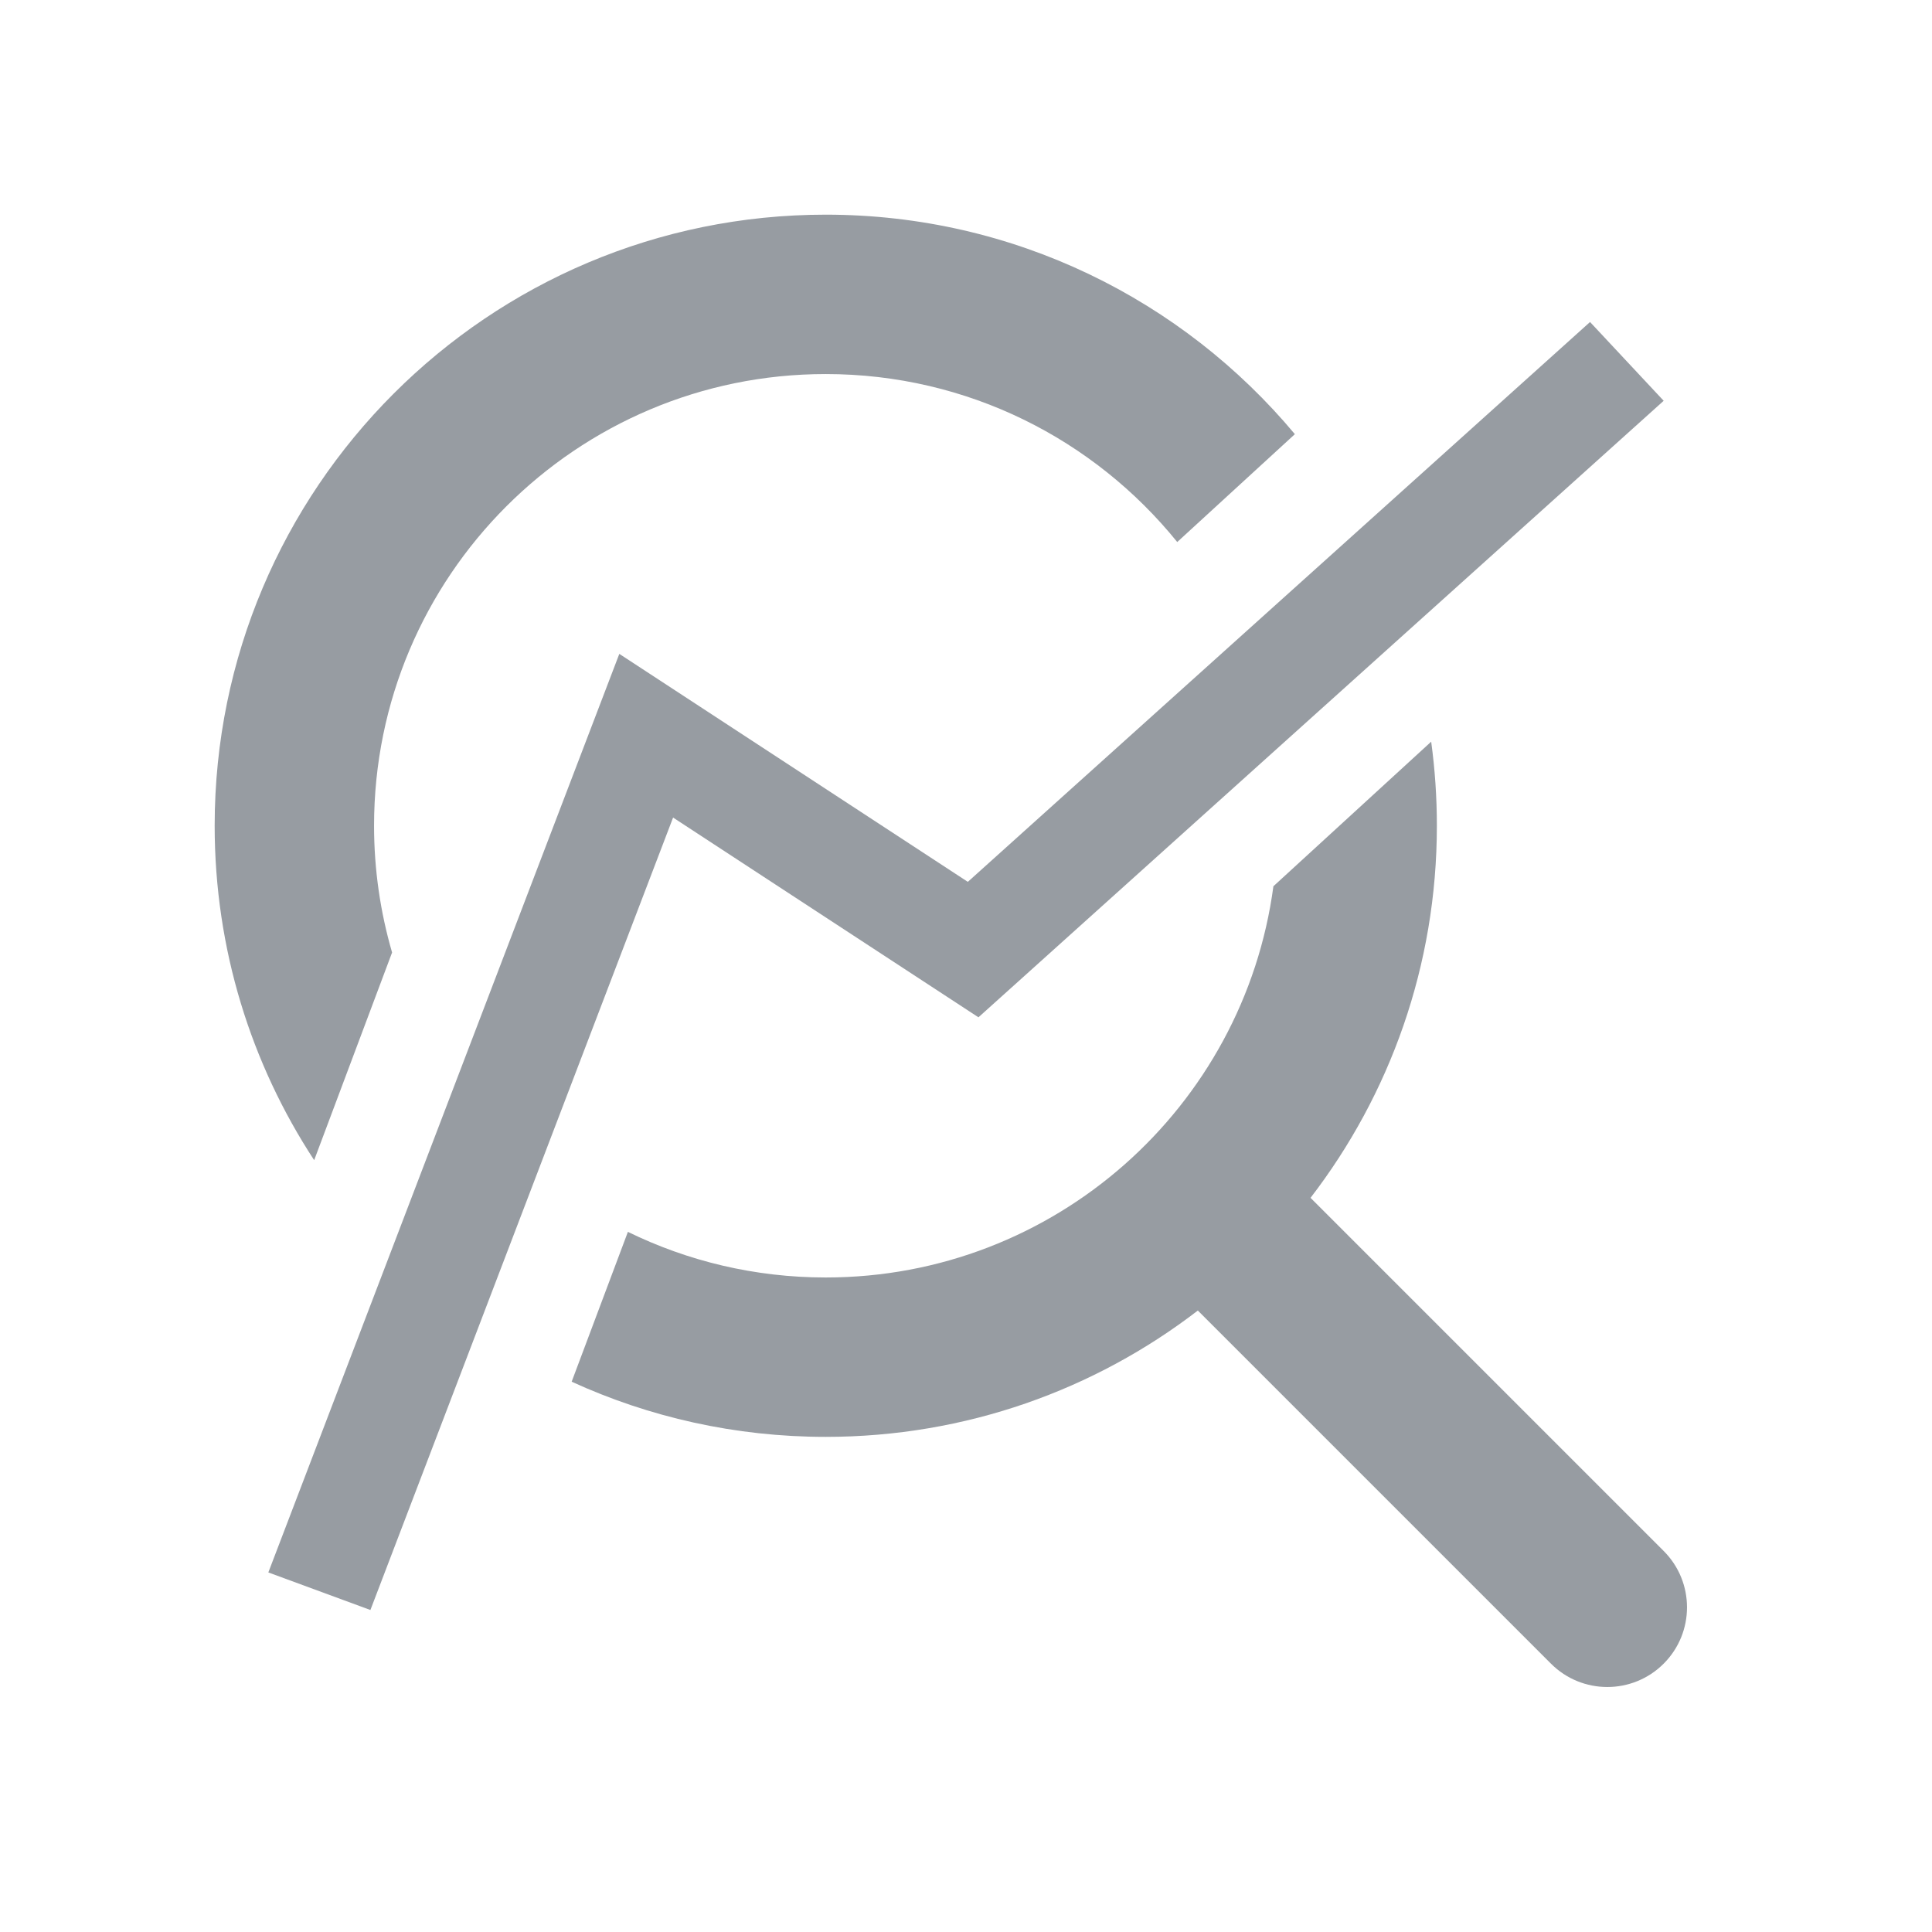
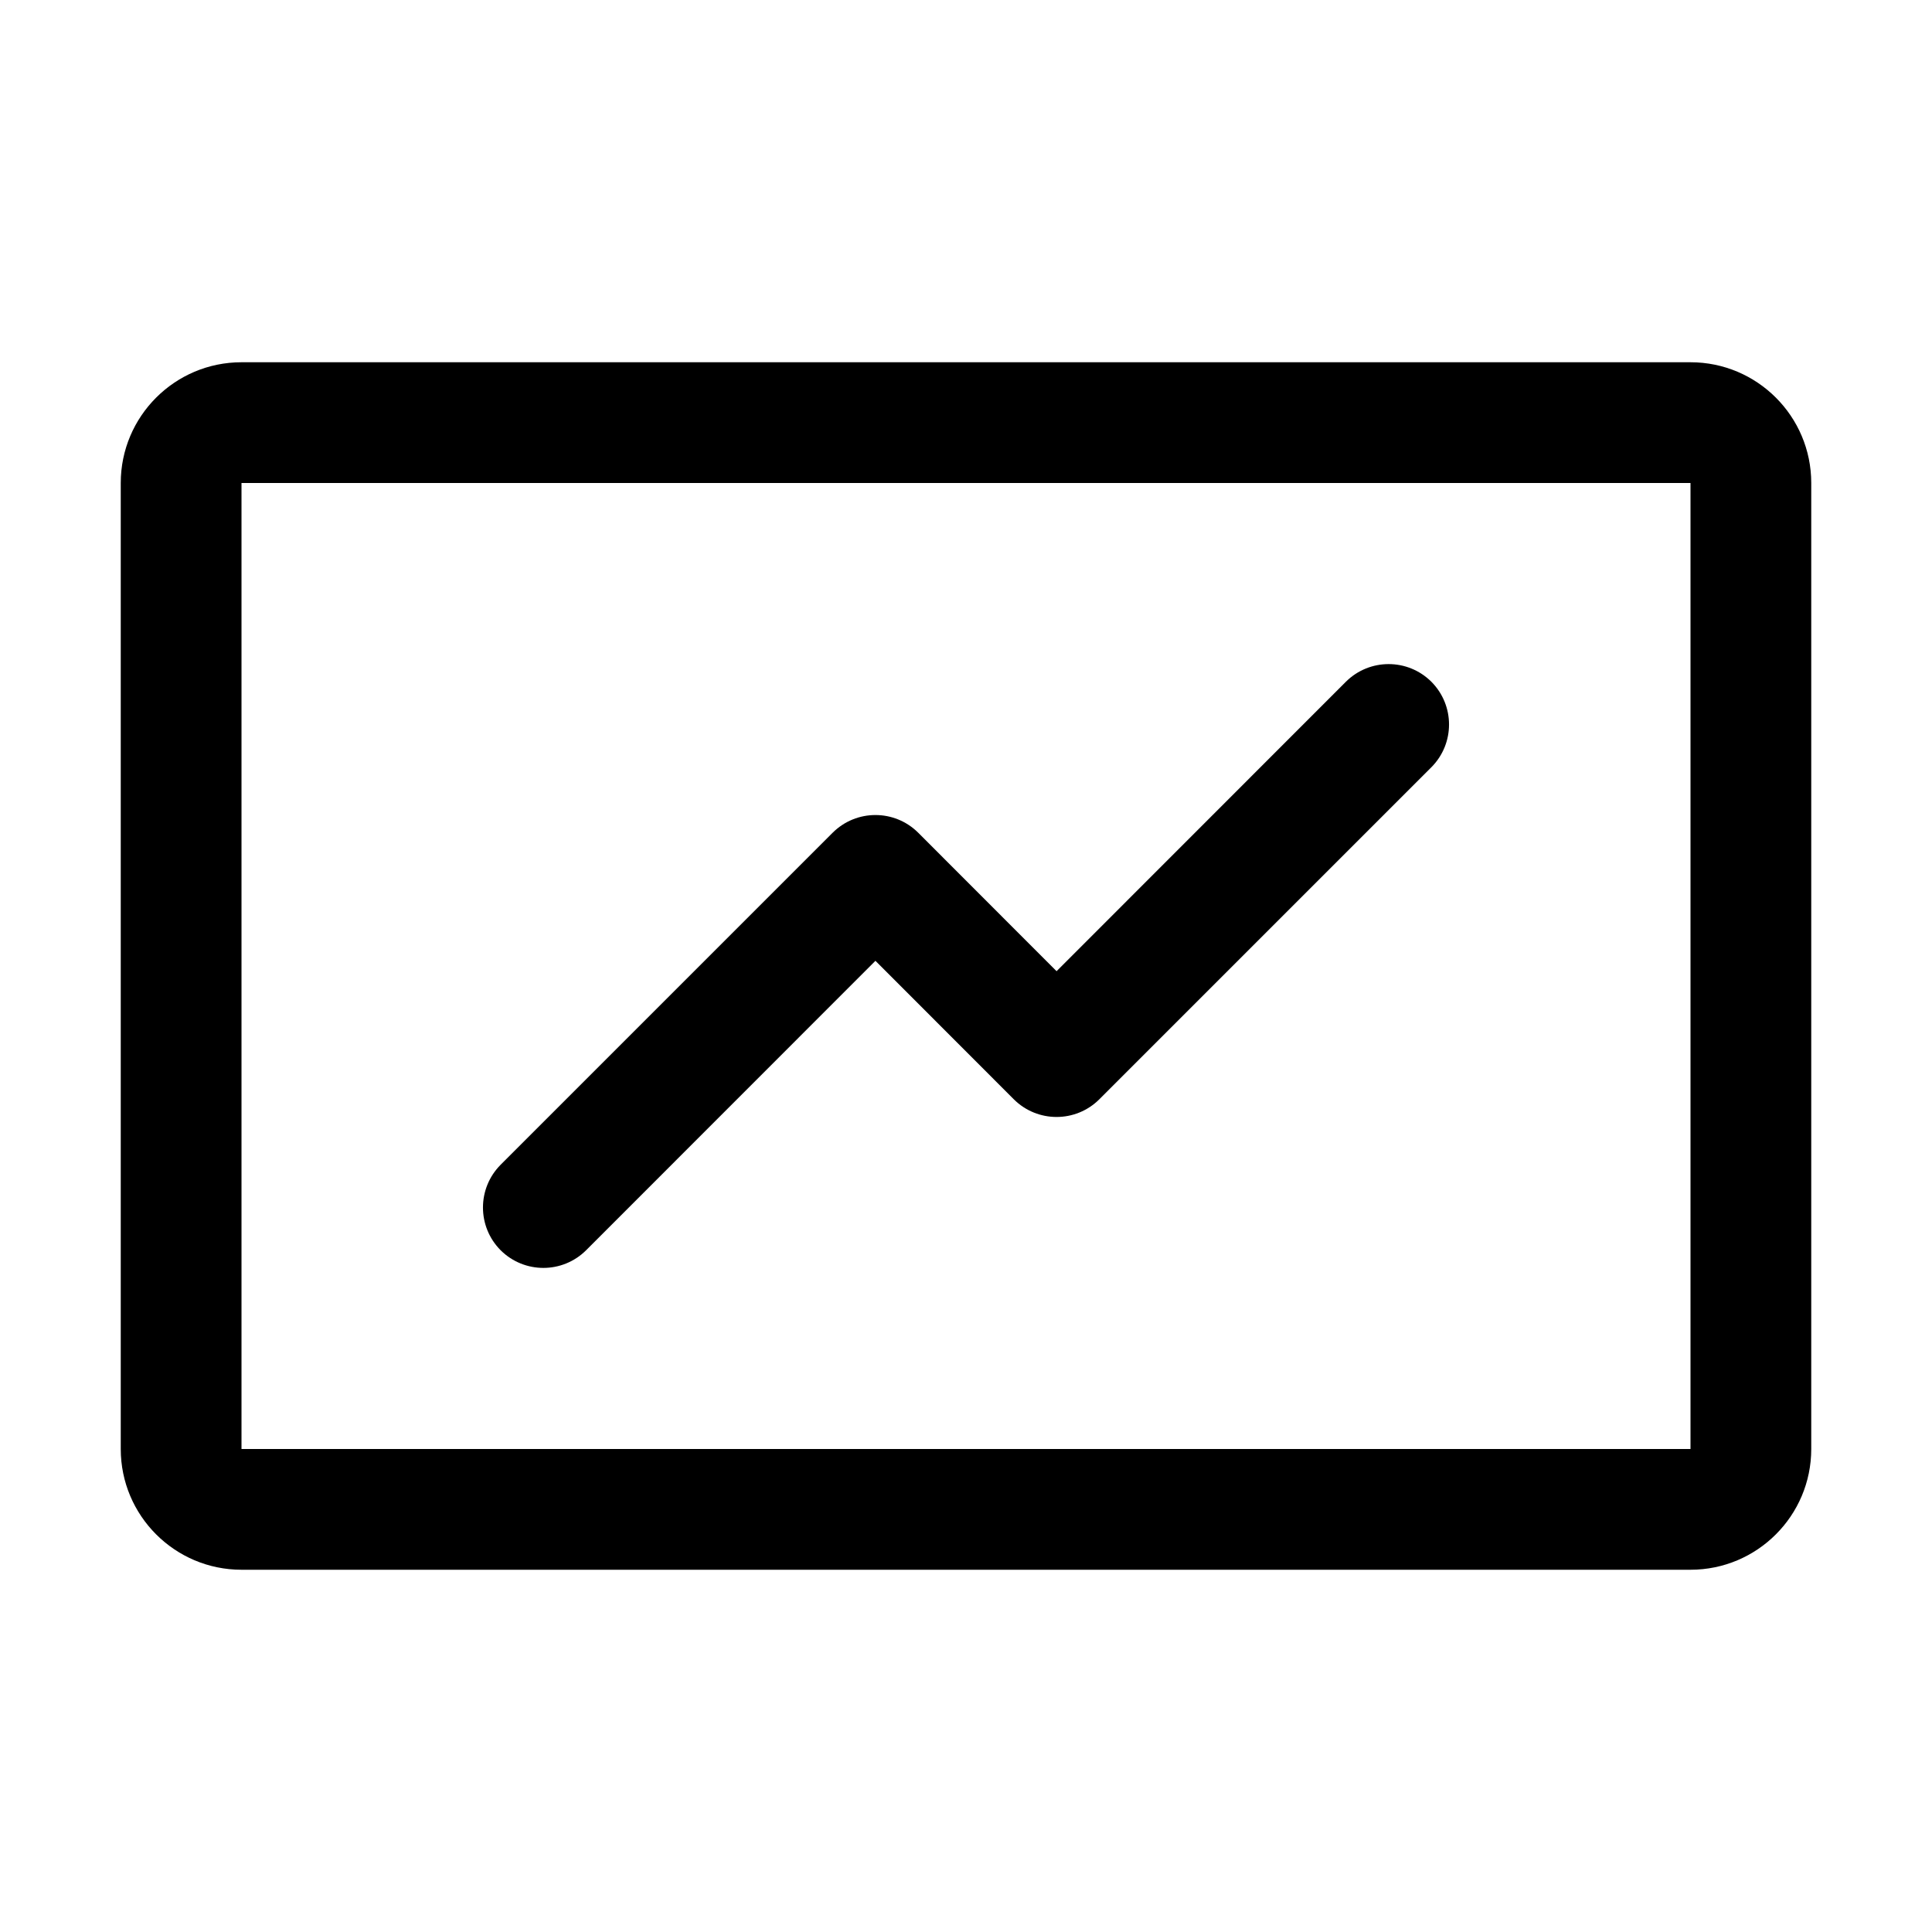
- <svg xmlns="http://www.w3.org/2000/svg" width="18" height="18" viewBox="0 0 18 18" fill="#979CA2">
-   <path fill-rule="evenodd" clip-rule="evenodd" d="M15.5 3.734L9.116 9.478L6.271 7.617L3.451 15L2.5 14.65L5.77 6.092L9.017 8.216L14.814 3L15.5 3.734Z" />
-   <path d="M7.693 2C9.449 2 11.02 2.795 12.064 4.045L10.968 5.05C10.196 4.095 9.016 3.485 7.693 3.485C5.369 3.485 3.485 5.369 3.485 7.693C3.485 8.103 3.544 8.5 3.653 8.874L2.927 10.809C2.341 9.914 2 8.844 2 7.693C2 4.549 4.549 2 7.693 2Z" />
-   <path d="M7.693 11.902C7.032 11.902 6.406 11.749 5.85 11.477L5.326 12.873C6.047 13.203 6.849 13.387 7.693 13.387C8.998 13.387 10.2 12.948 11.16 12.21L14.45 15.5C14.74 15.79 15.21 15.79 15.5 15.5C15.79 15.21 15.79 14.74 15.5 14.45L12.21 11.16C12.948 10.2 13.387 8.998 13.387 7.693C13.387 7.428 13.369 7.166 13.334 6.91L11.864 8.257C11.589 10.315 9.826 11.902 7.693 11.902Z" />
+ <svg xmlns="http://www.w3.org/2000/svg" width="16" height="16" viewBox="0 0 16 16" fill="black">
+   <path fill-rule="evenodd" clip-rule="evenodd" d="M2 4H14V12H2V4ZM1 4C1 3.448 1.448 3 2 3H14C14.552 3 15 3.448 15 4V12C15 12.552 14.552 13 14 13H2C1.448 13 1 12.552 1 12V4ZM11.854 6.354C12.049 6.158 12.049 5.842 11.854 5.646C11.658 5.451 11.342 5.451 11.146 5.646L8.75 8.043L7.604 6.896C7.408 6.701 7.092 6.701 6.896 6.896L4.146 9.646C3.951 9.842 3.951 10.158 4.146 10.354C4.342 10.549 4.658 10.549 4.854 10.354L7.25 7.957L8.396 9.104C8.592 9.299 8.908 9.299 9.104 9.104L11.854 6.354Z" />
</svg>
